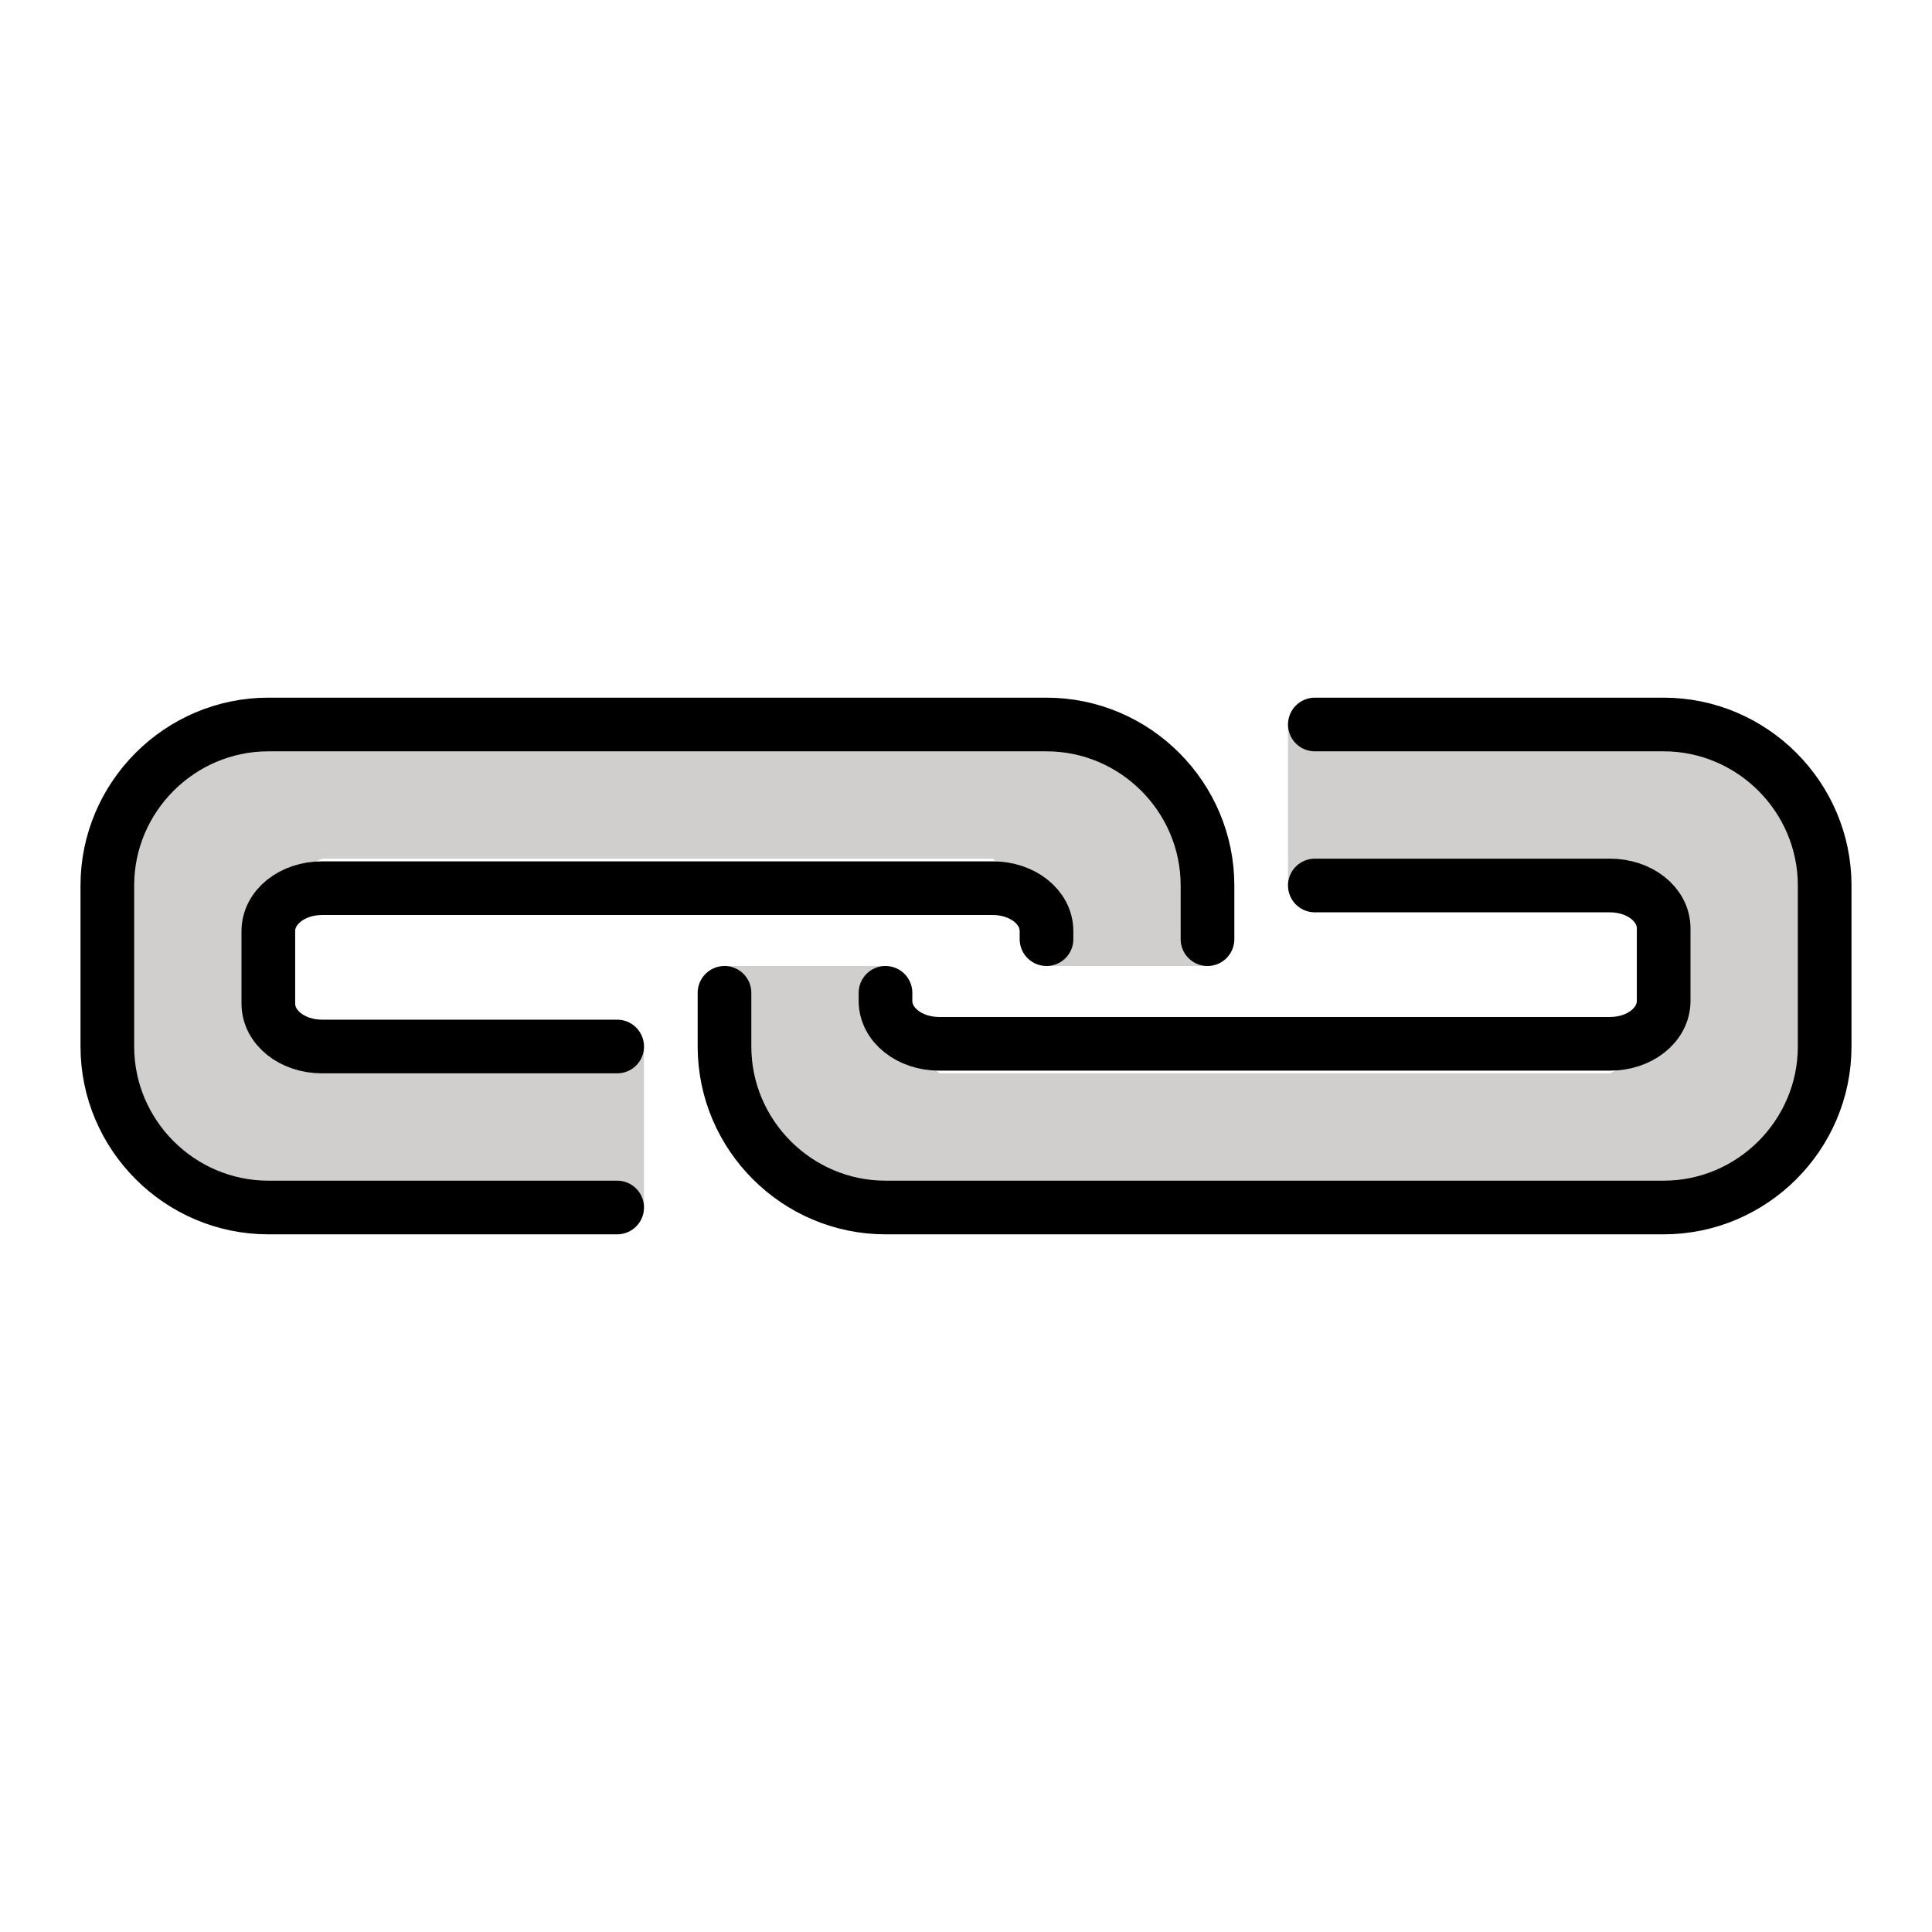
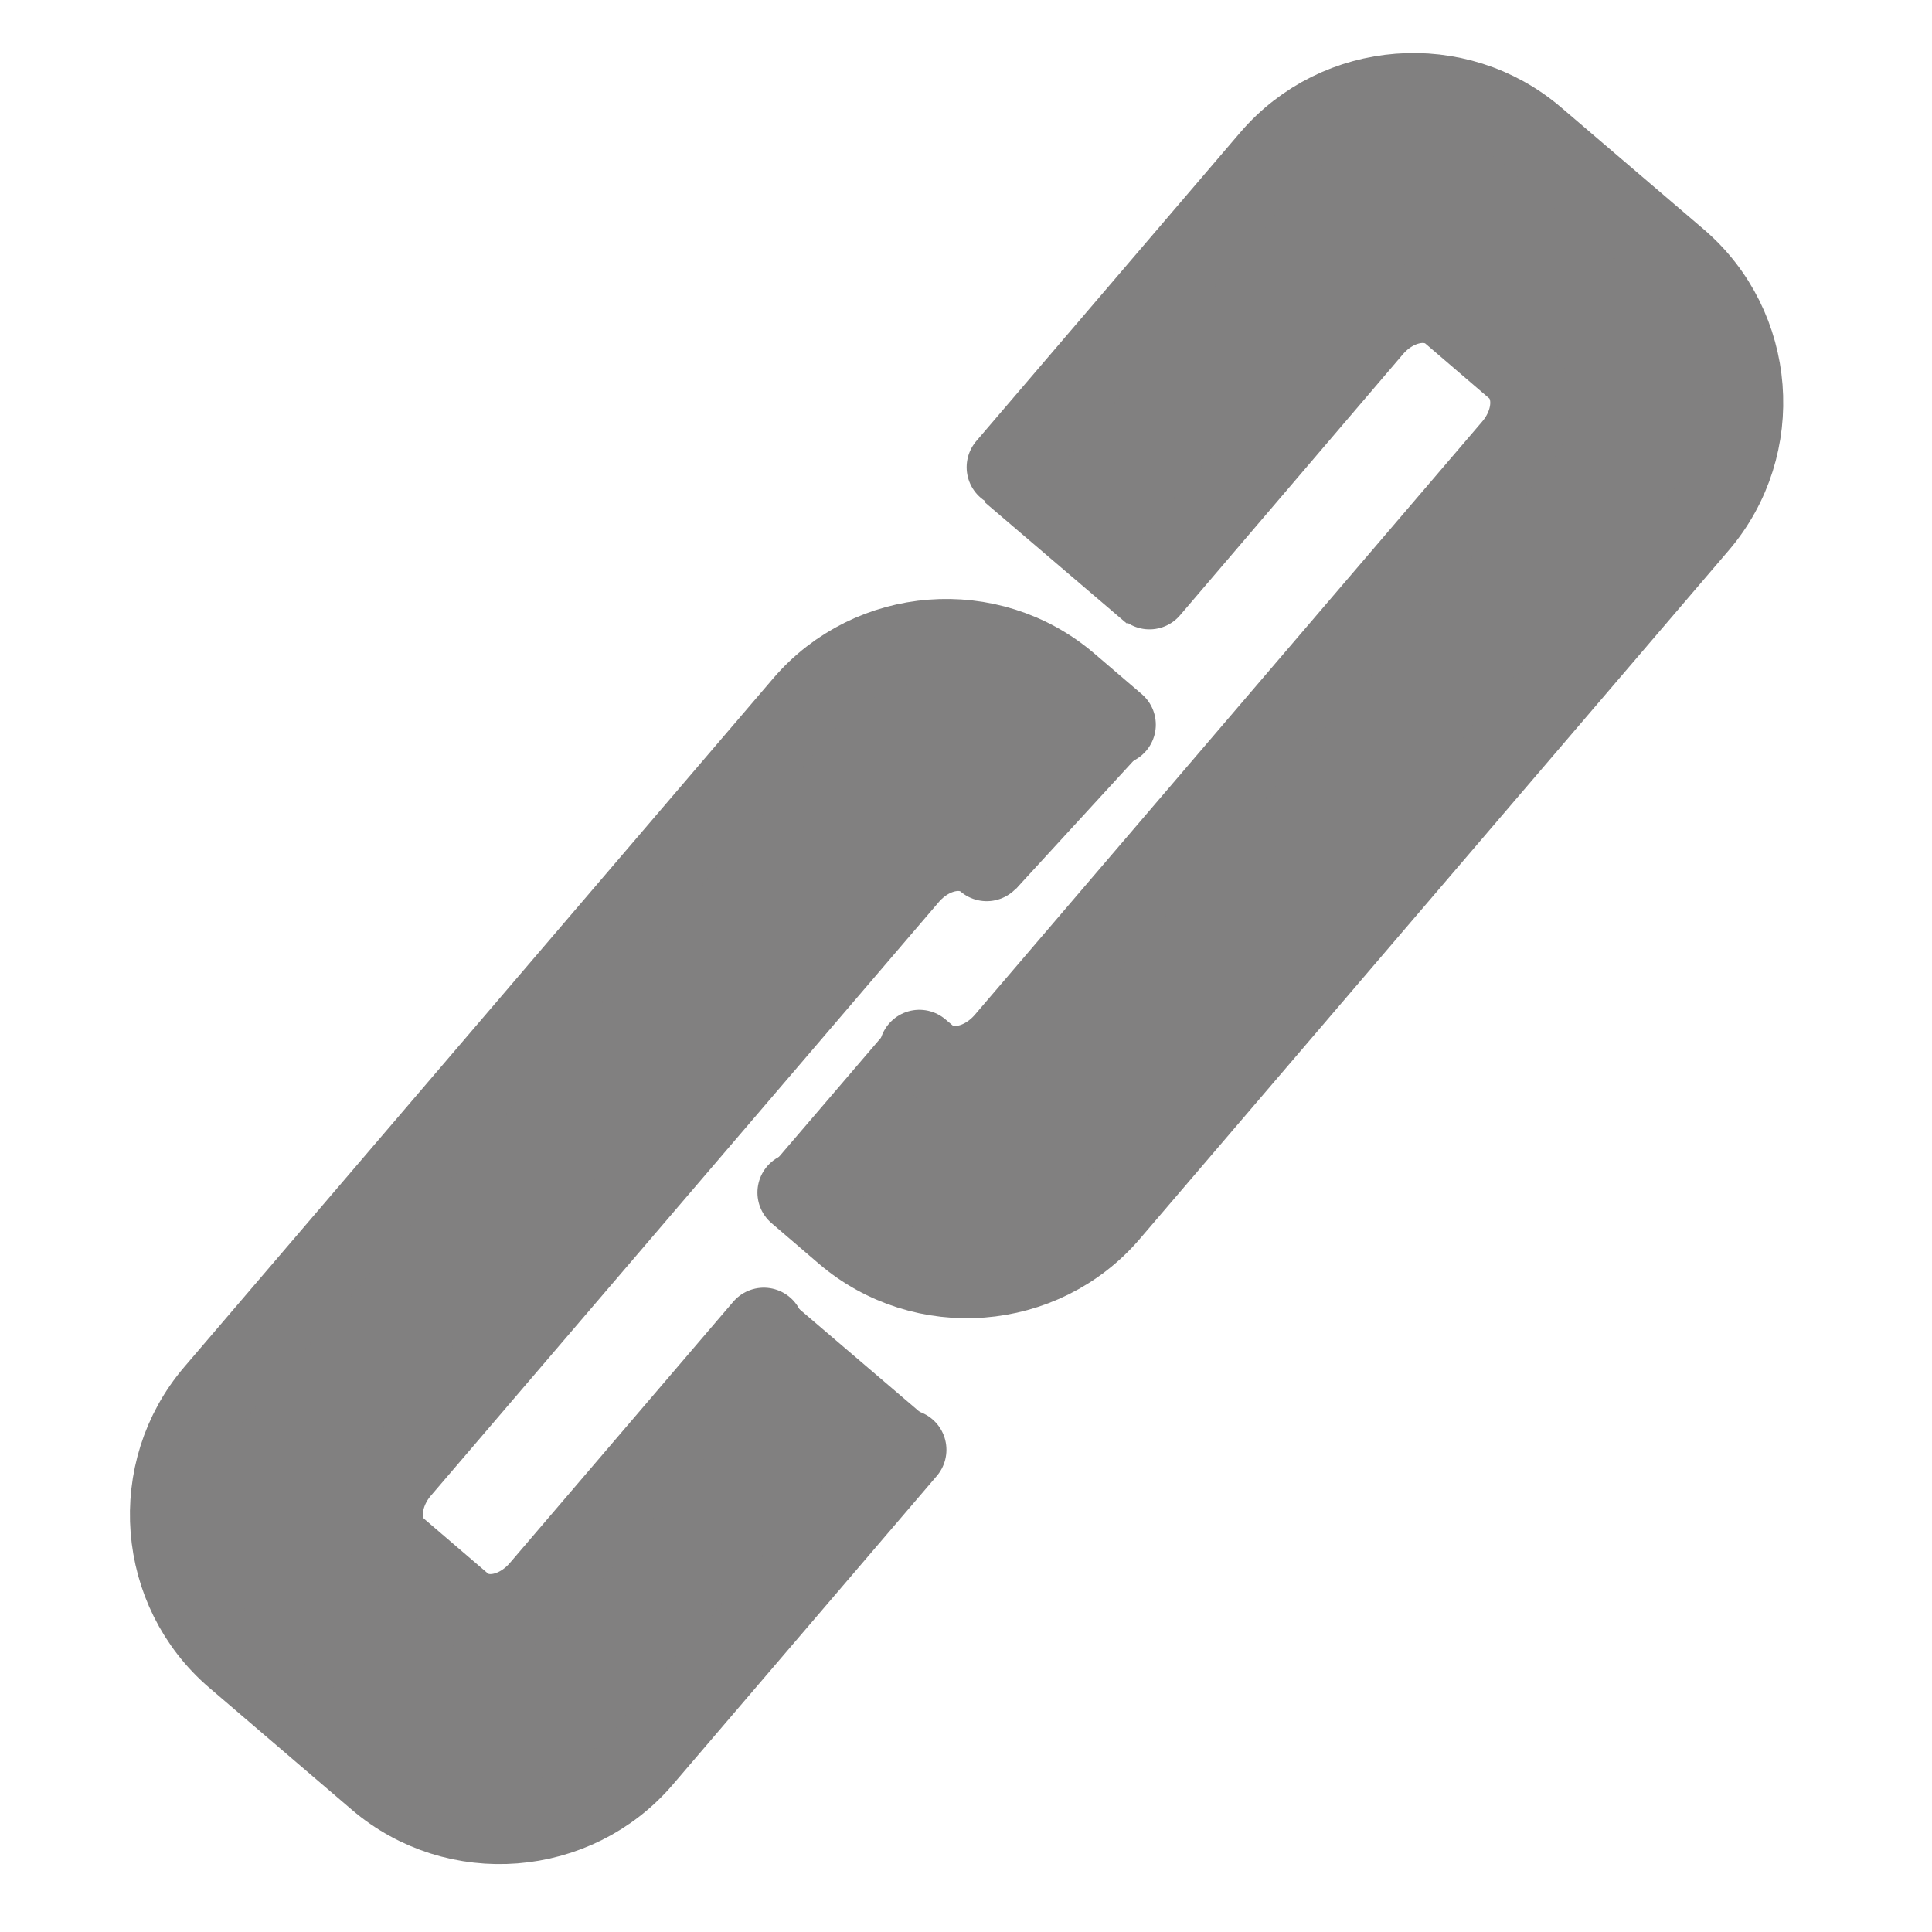
- <svg xmlns="http://www.w3.org/2000/svg" version="1.1" id="Ebene_3" x="0px" y="0px" viewBox="0 0 72 72" enable-background="new 0 0 72 72" xml:space="preserve">
+ <svg xmlns="http://www.w3.org/2000/svg" version="1.1" id="Ebene_3" x="0px" y="0px" width="24px" height="24px" viewBox="467.977 272.986 24 24" enable-background="new 467.977 272.986 24 24" xml:space="preserve">
  <g id="_xDB80__xDC3B__1_">
-     <polygon fill="#D0CFCE" points="27,36 27,41 31,45 62,45 67,43 68,39 68,32 66,28 62,27 48,27 48,33 60,33 62,34 62,39 60,40    35,40 33,38 33,36 27,36  " />
-     <path fill="none" stroke="#000000" stroke-width="2" stroke-linecap="round" stroke-linejoin="round" stroke-miterlimit="10" d="   M49,27h13c3.3,0,6,2.7,6,6v6c0,3.3-2.7,6-6,6H33c-3.3,0-6-2.7-6-6v-2" />
-     <path fill="none" stroke="#000000" stroke-width="2" stroke-linecap="round" stroke-linejoin="round" stroke-miterlimit="10" d="   M49,33h11c1.1,0,2,0.7,2,1.6v2.7c0,0.9-0.9,1.6-2,1.6H35c-1.1,0-2-0.7-2-1.6V37" />
-     <polygon fill="#D0CFCE" points="45,36 45,31 41,27 10,27 5,29 4,33 4,40 6,44 10,45 24,45 24,39 12,39 10,38 10,33 12,32 37,32    39,34 39,36 45,36  " />
-     <path fill="none" stroke="#000000" stroke-width="2" stroke-linecap="round" stroke-linejoin="round" stroke-miterlimit="10" d="   M23,45H10c-3.3,0-6-2.7-6-6v-6c0-3.3,2.7-6,6-6h29c3.3,0,6,2.7,6,6v2" />
-     <path fill="none" stroke="#000000" stroke-width="2" stroke-linecap="round" stroke-linejoin="round" stroke-miterlimit="10" d="   M23,39H12c-1.1,0-2-0.7-2-1.6v-2.7c0-0.9,0.9-1.6,2-1.6h25c1.1,0,2,0.7,2,1.6l0,0.3" />
+     <polygon fill="#818080" points="477.531,287.5 478.993,289.043 481.182,288.873 489.002,279.73 489.674,277.752 488.746,276.448    486.682,274.683 484.998,274.263 483.693,275.19 480.205,279.221 481.975,280.732 484.957,277.293 485.758,276.957    487.232,278.218 486.734,278.77 480.426,286.143 479.622,286.516 479.045,285.732  " />
+     <path fill="none" stroke="#818080" stroke-linecap="round" stroke-linejoin="round" stroke-miterlimit="10" d="M480.485,278.79   l3.279-3.834c0.834-0.973,2.311-1.087,3.283-0.254l1.77,1.513c0.973,0.832,1.088,2.309,0.256,3.282l-7.316,8.553   c-0.832,0.973-2.309,1.087-3.282,0.255l-0.589-0.505" />
+     <path fill="none" stroke="#818080" stroke-linecap="round" stroke-linejoin="round" stroke-miterlimit="10" d="M482.256,280.304   l2.771-3.245c0.279-0.325,0.713-0.412,0.979-0.187l0.795,0.682c0.266,0.227,0.246,0.669-0.031,0.993l-6.306,7.373   c-0.278,0.322-0.712,0.412-0.977,0.185l-0.089-0.075" />
+     <polygon fill="#818080" points="482.172,282.312 480.656,280.979 478.467,281.148 470.647,290.291 469.977,292.268    470.903,293.573 472.967,295.337 474.652,295.757 475.955,294.83 479.5,290.609 477.731,289.098 474.69,292.727 473.891,293.063    472.417,291.805 472.833,291.169 479.14,283.796 480.027,283.504 480.6,284.025  " />
+     <path fill="none" stroke="#818080" stroke-linecap="round" stroke-linejoin="round" stroke-miterlimit="10" d="M479.234,290.996   l-3.279,3.834c-0.832,0.973-2.31,1.089-3.283,0.257l-1.769-1.514c-0.973-0.832-1.088-2.31-0.256-3.282l7.315-8.553   c0.833-0.973,2.309-1.087,3.283-0.255l0.59,0.505" />
+     <path fill="none" stroke="#818080" stroke-linecap="round" stroke-linejoin="round" stroke-miterlimit="10" d="M477.465,289.482   l-2.774,3.244c-0.277,0.325-0.71,0.415-0.977,0.187l-0.796-0.682c-0.265-0.226-0.244-0.67,0.033-0.992l6.307-7.371   c0.277-0.325,0.71-0.415,0.976-0.187" />
  </g>
</svg>
